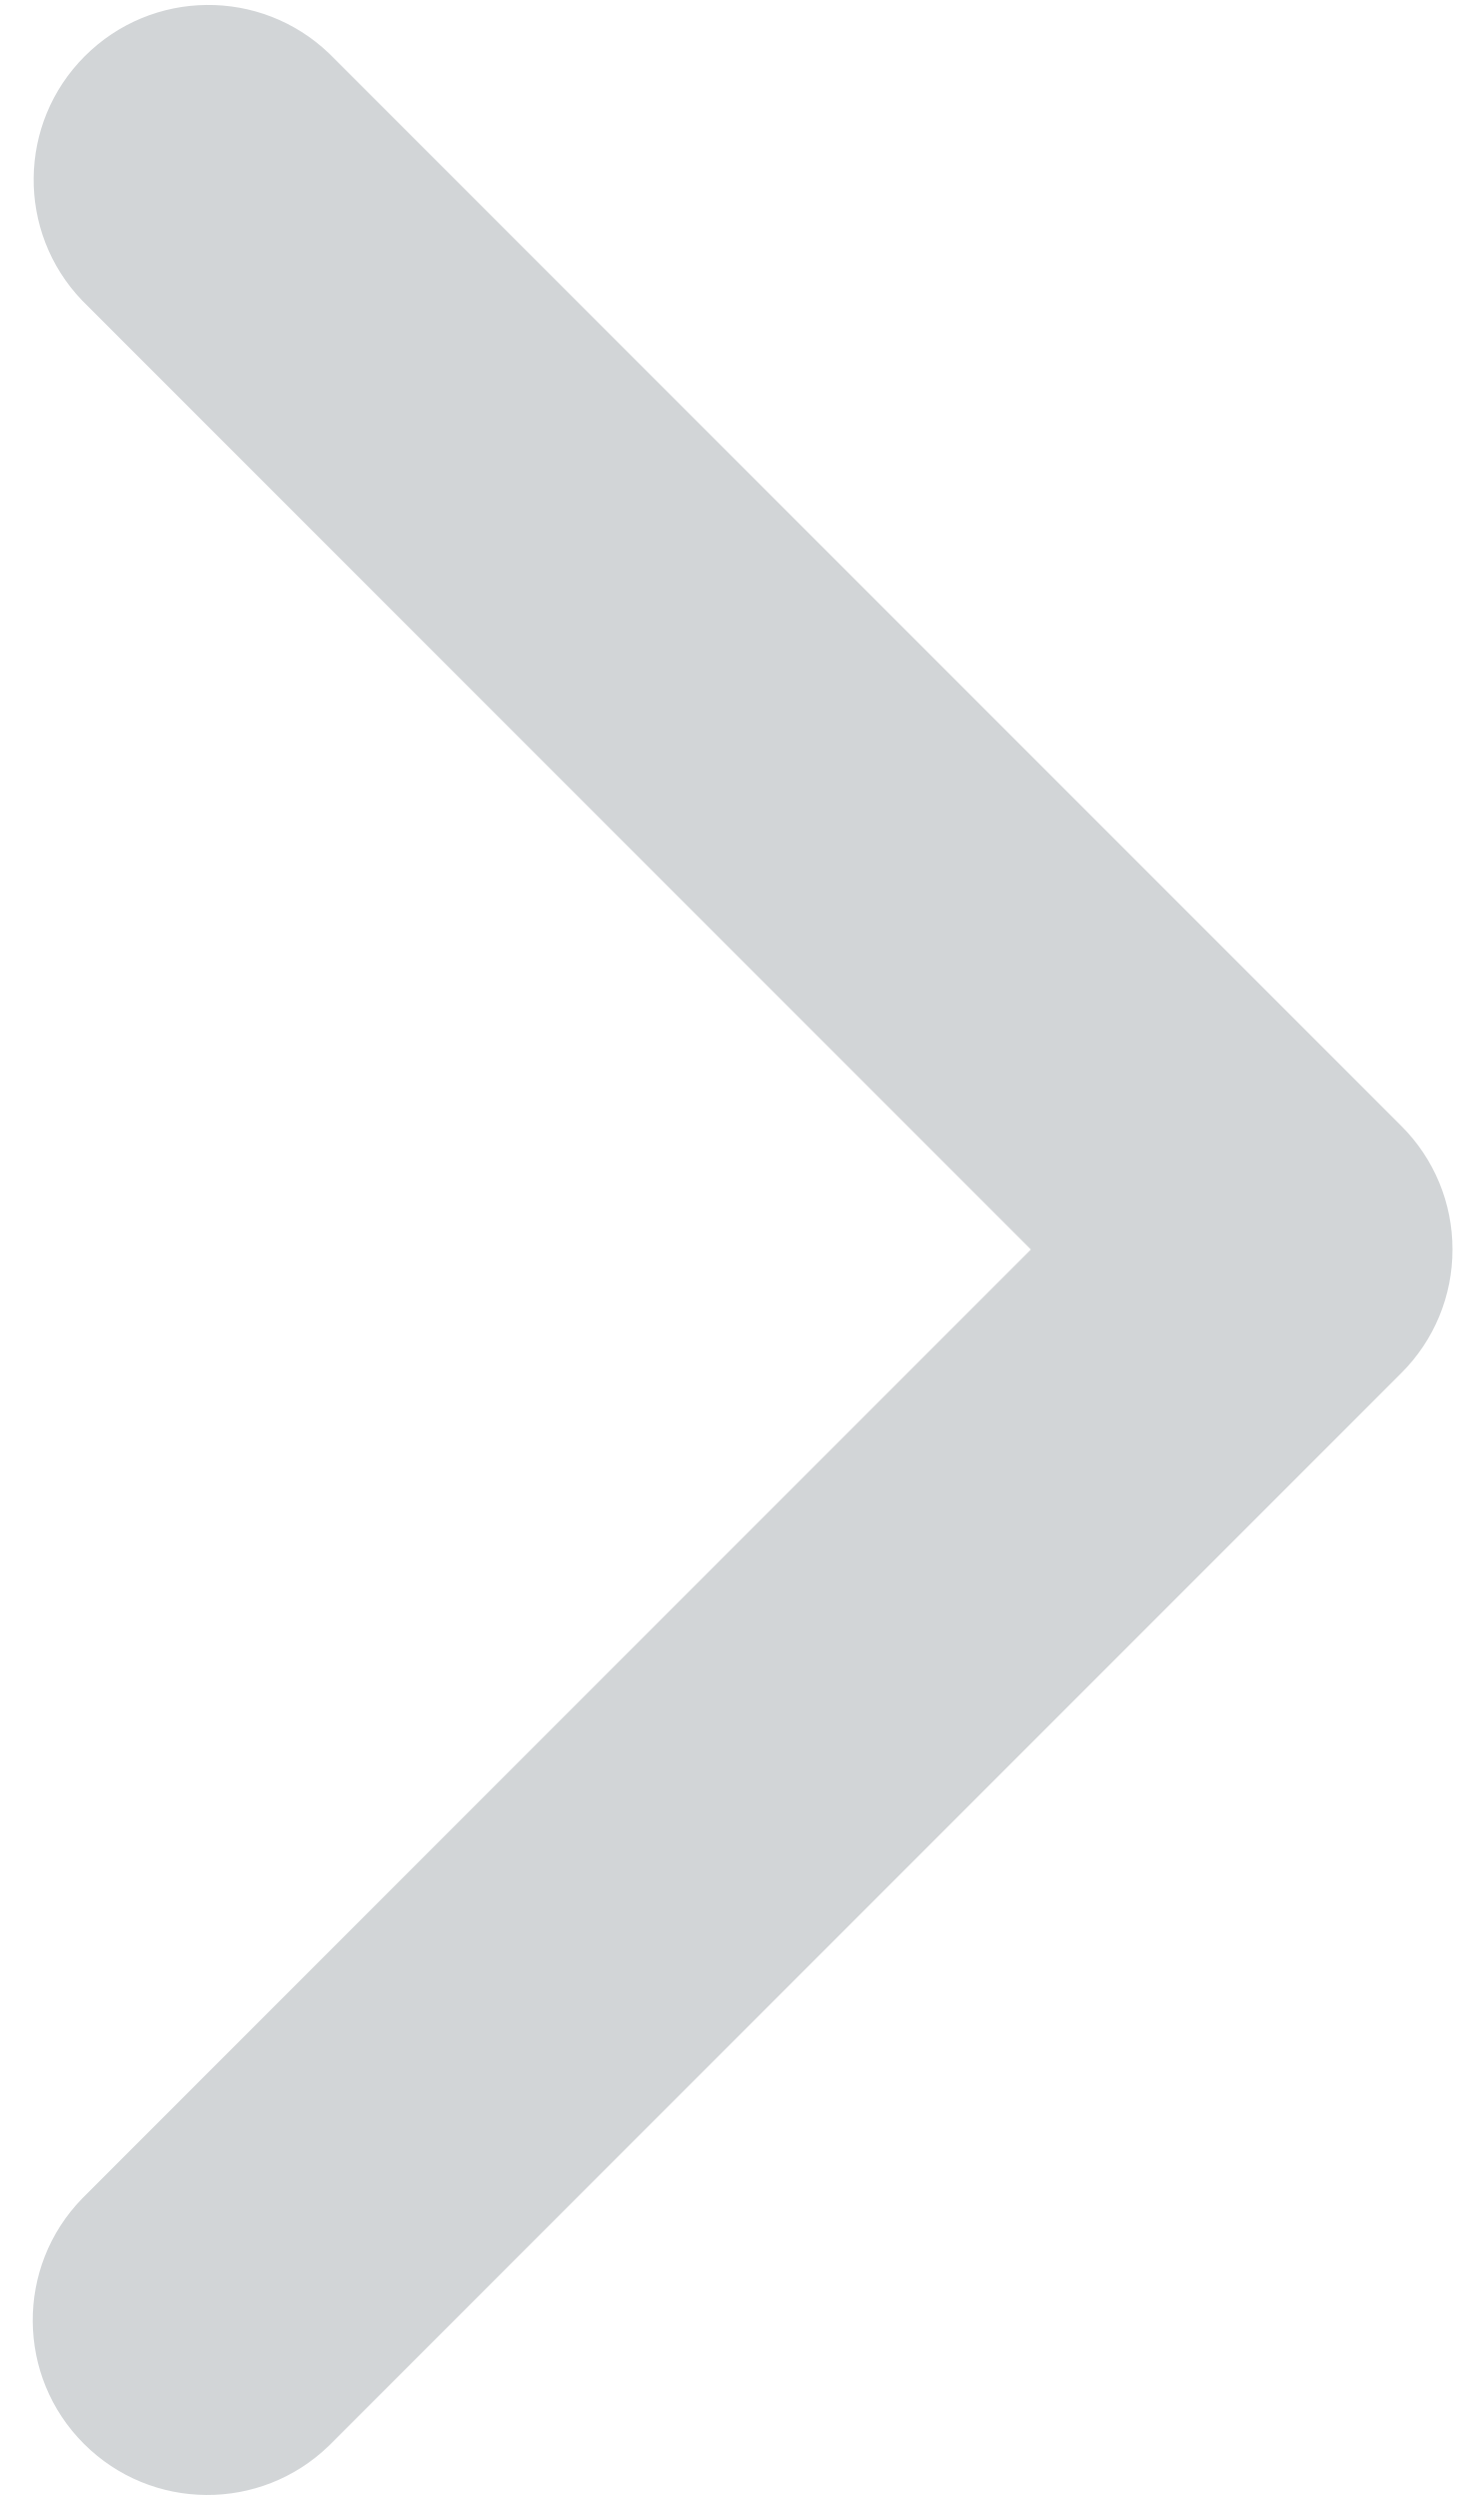
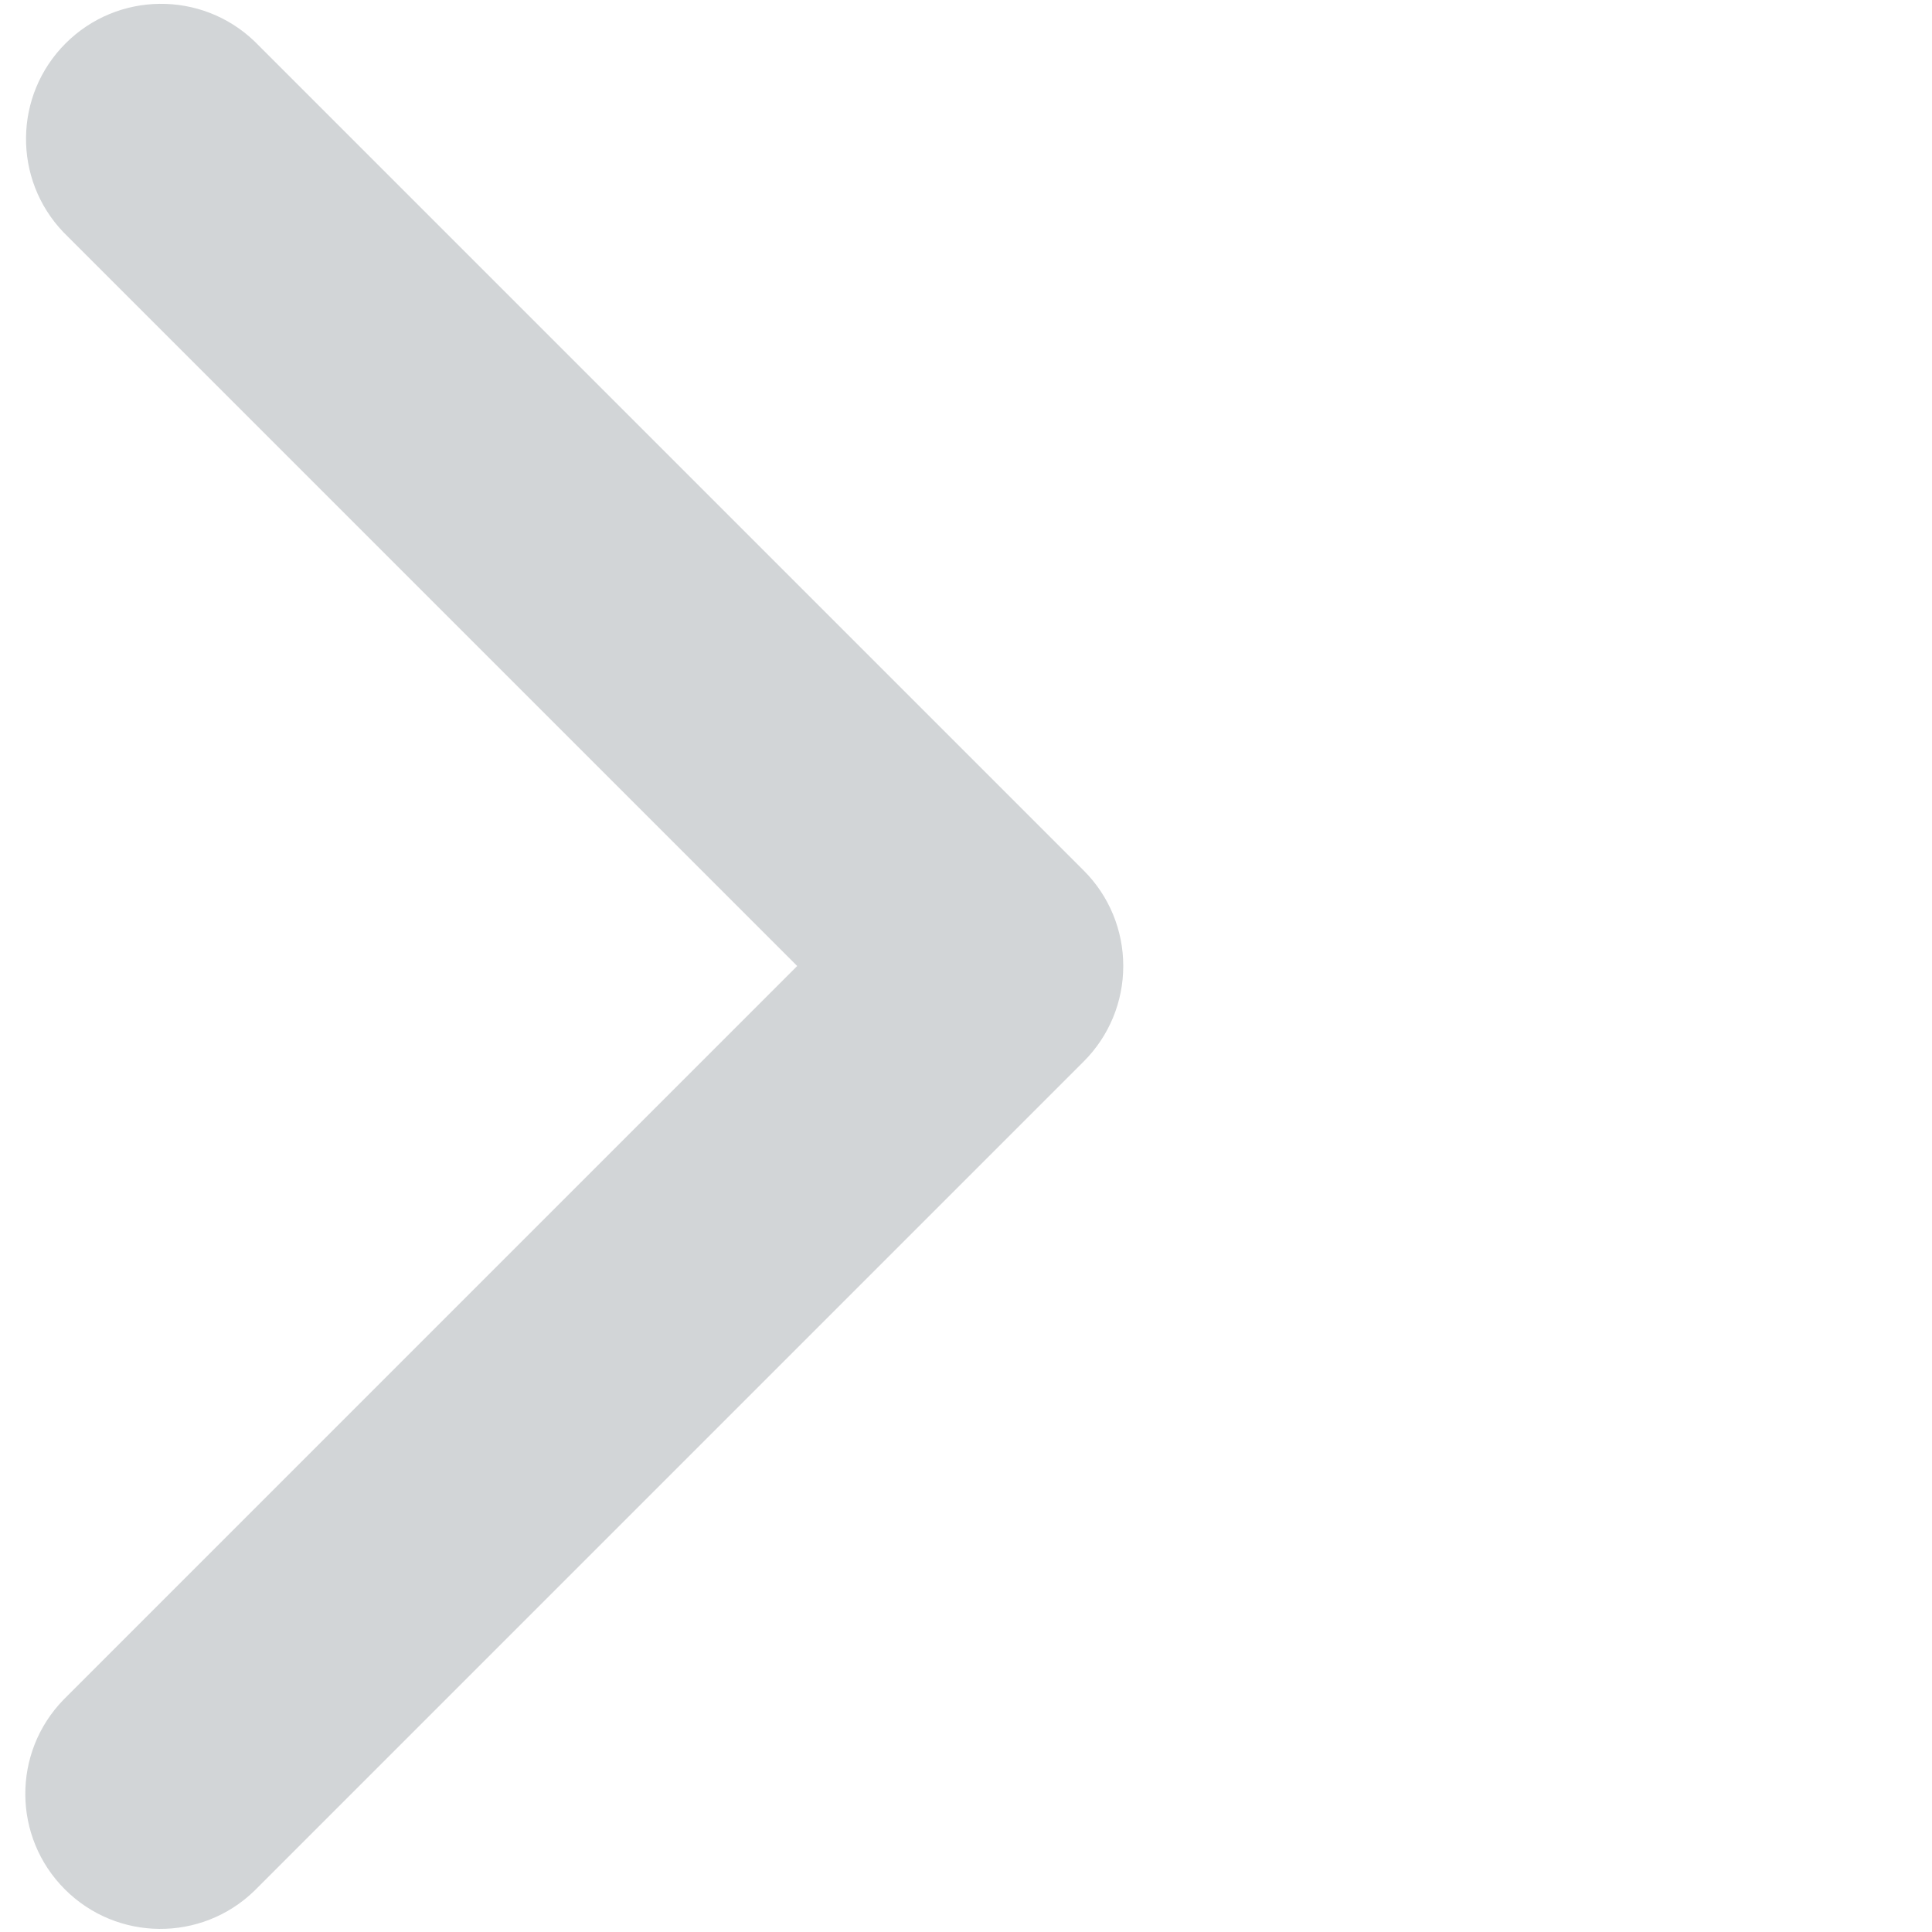
- <svg xmlns="http://www.w3.org/2000/svg" width="38" height="64">
+ <svg xmlns="http://www.w3.org/2000/svg" width="64" height="64">
  <path fill="#D2D5D7" d="M35.899 35.163l-27.47 27.47a4.474 4.474 0 0 1-6.327-6.326L26.408 32 2.102 7.694a4.475 4.475 0 0 1 6.327-6.327l27.47 27.47a4.458 4.458 0 0 1 1.31 3.162 4.46 4.46 0 0 1-1.31 3.164z" />
</svg>
